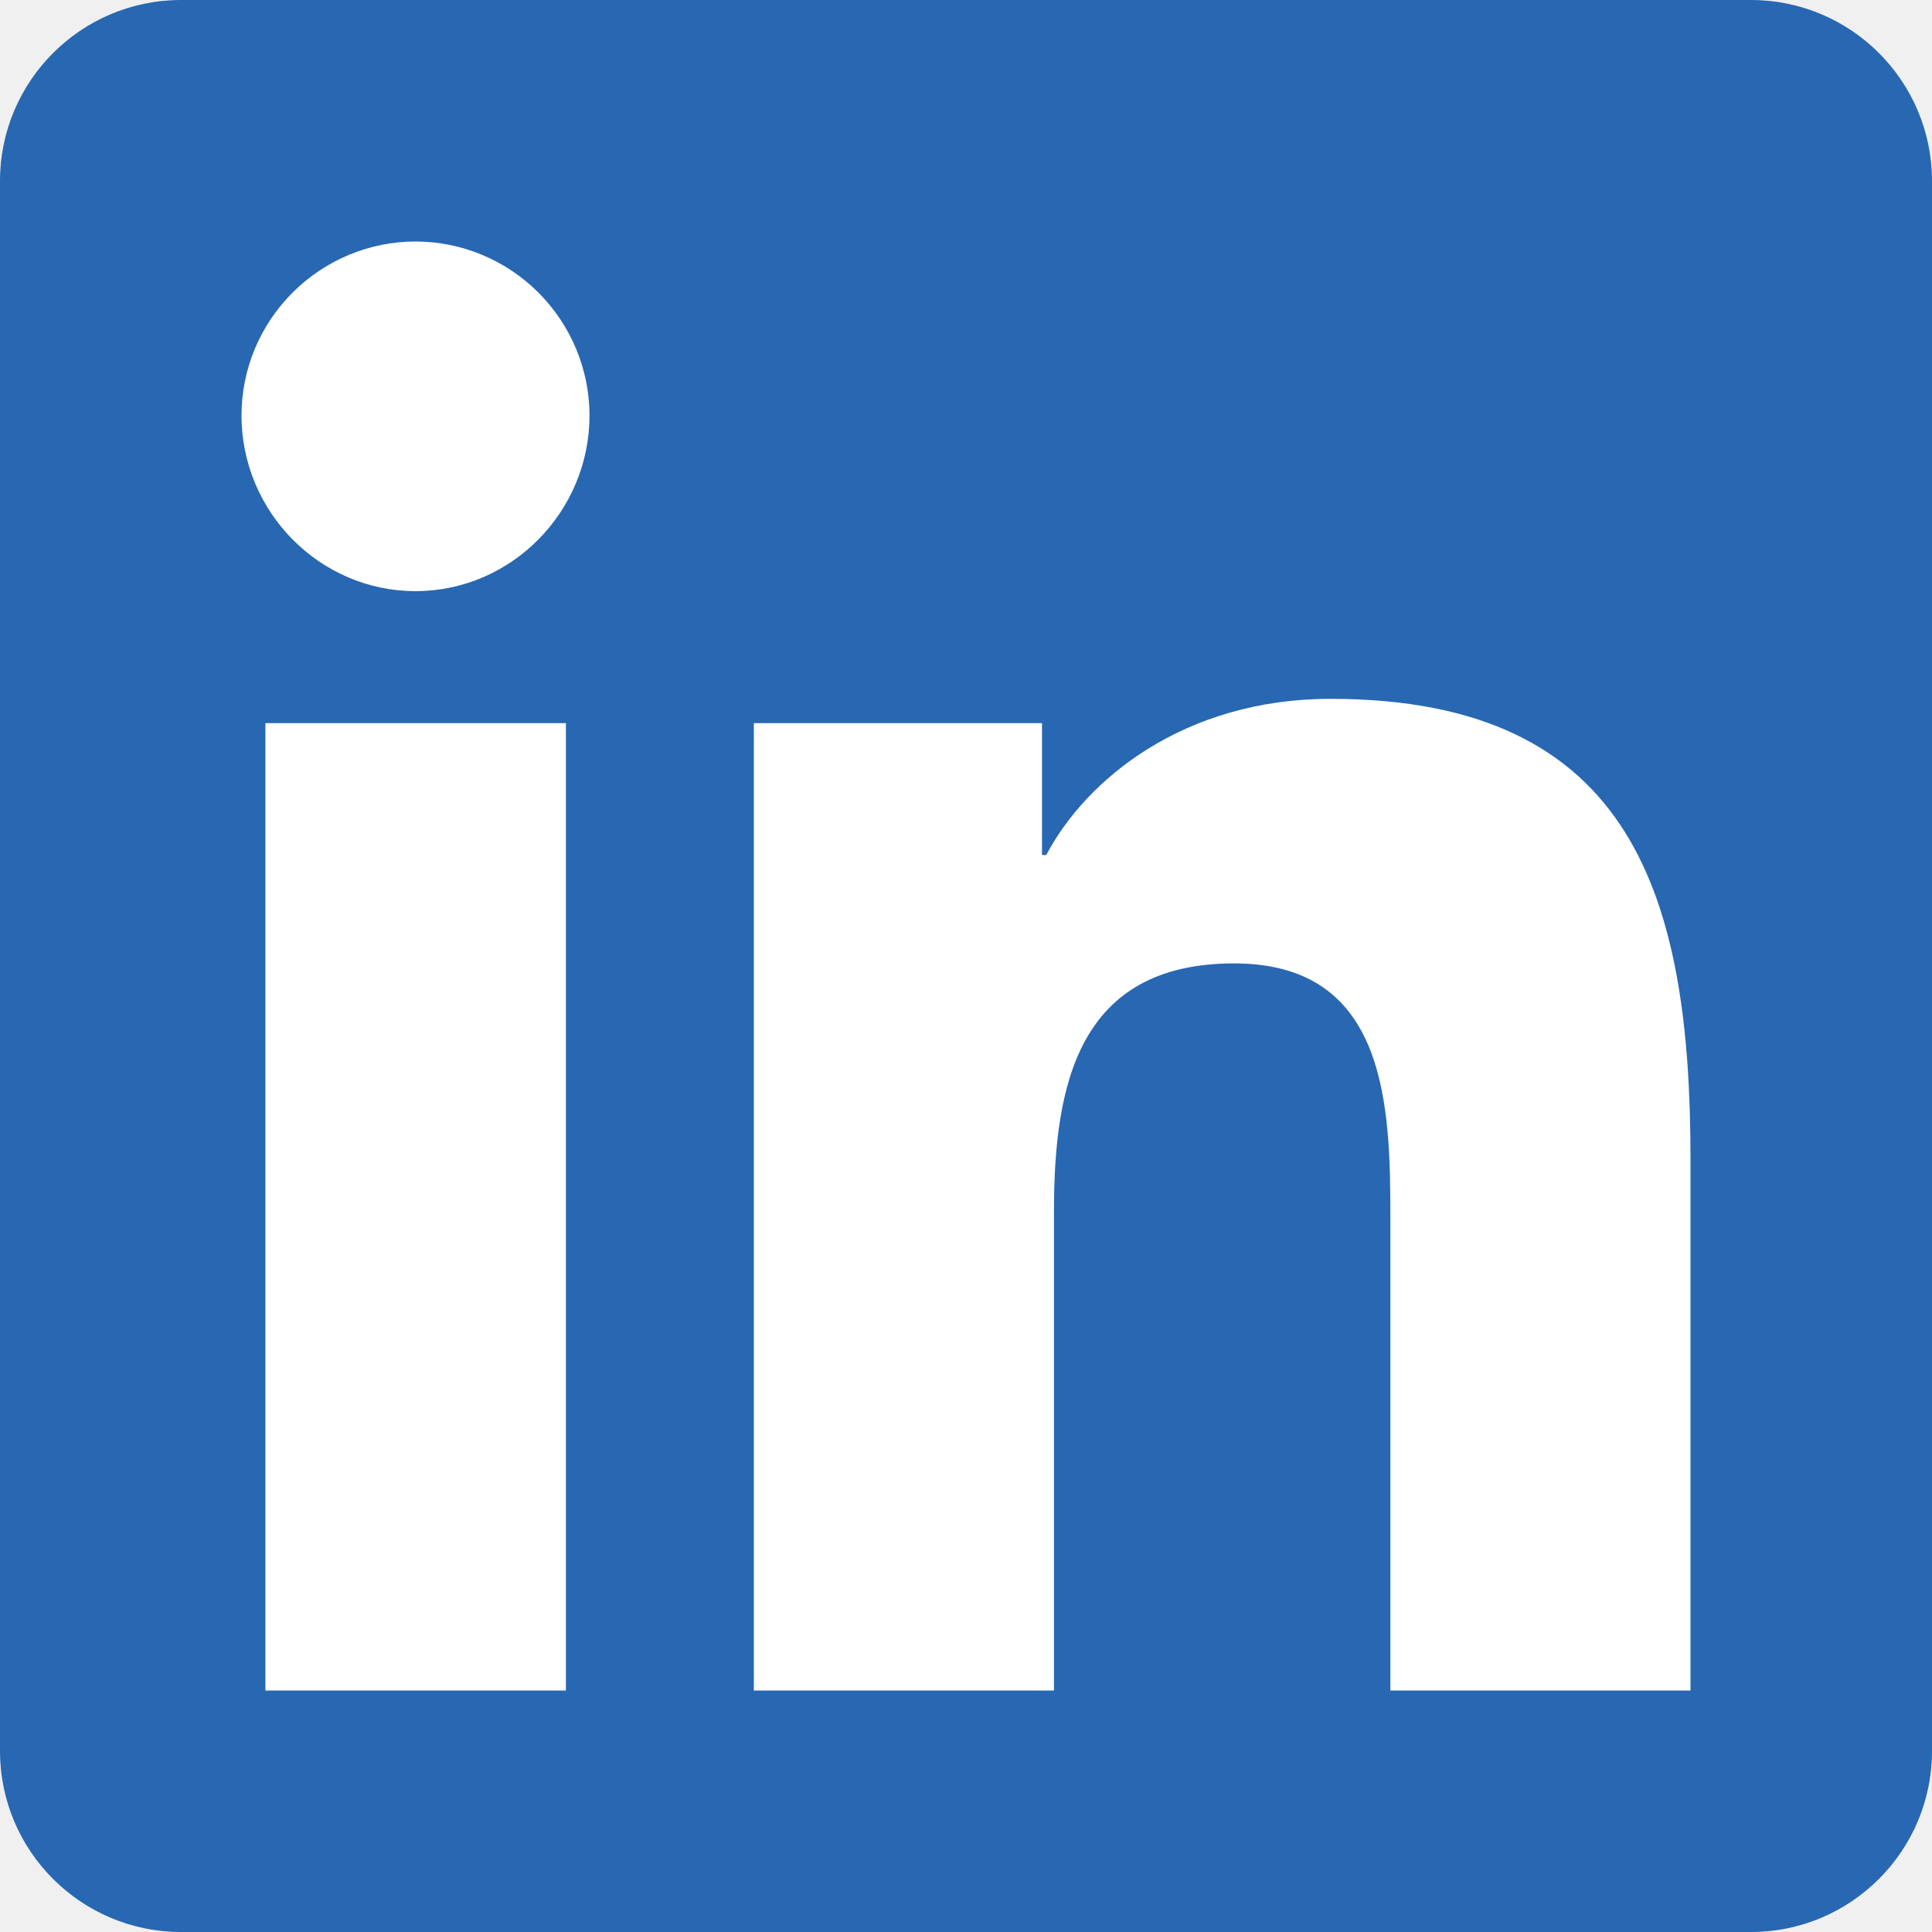
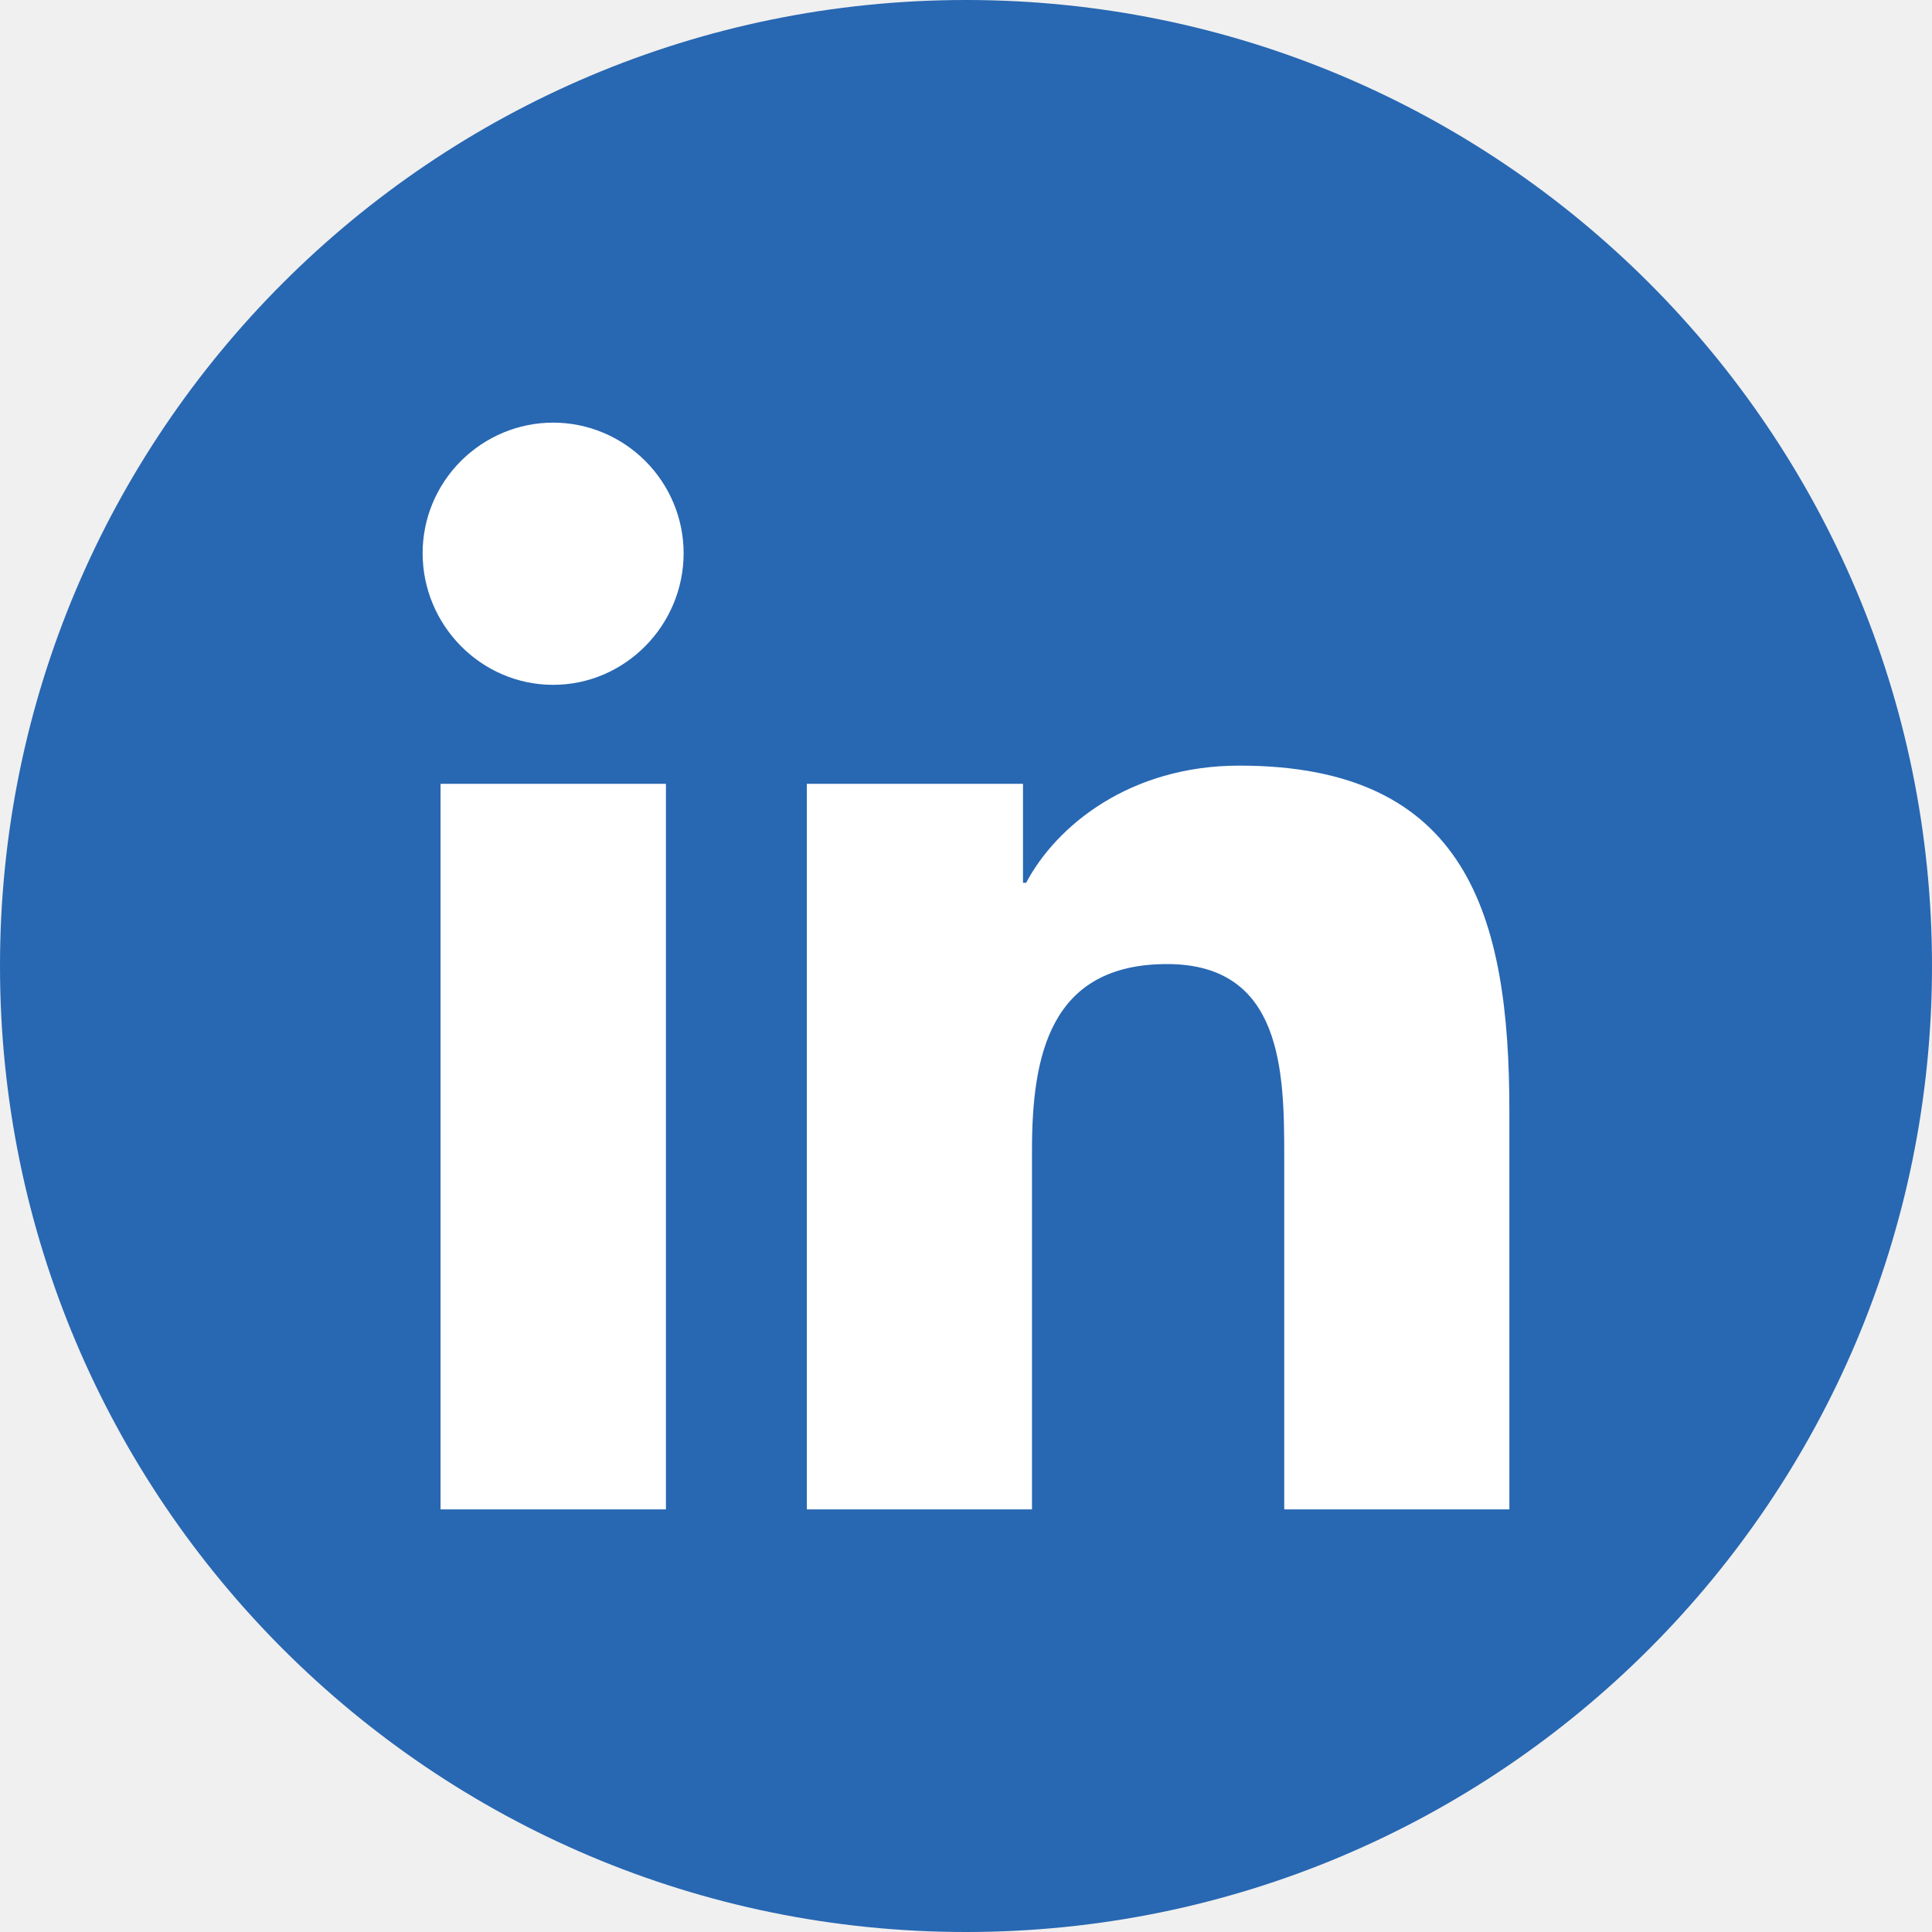
<svg xmlns="http://www.w3.org/2000/svg" width="32" height="32" viewBox="0 0 32 32" fill="none">
-   <rect width="32" height="32" rx="3" fill="#2867B2" />
-   <path d="M9.373 28H4.396V11.977H9.373V28ZM6.882 9.791C5.291 9.791 4 8.473 4 6.882C4 6.116 4.305 5.388 4.846 4.846C5.388 4.305 6.121 4 6.882 4C7.643 4 8.377 4.305 8.918 4.846C9.459 5.388 9.764 6.121 9.764 6.882C9.764 8.473 8.473 9.791 6.882 9.791ZM27.995 28H23.029V20.2C23.029 18.341 22.991 15.957 20.441 15.957C17.854 15.957 17.457 17.977 17.457 20.066V28H12.486V11.977H17.259V14.162H17.329C17.993 12.904 19.616 11.575 22.038 11.575C27.073 11.575 28 14.891 28 19.198V28H27.995Z" fill="white" />
+   <rect width="32" height="32" rx="16" fill="#2867B2" />
+   <path d="M11.03 25H7.297V12.983H11.03V25ZM9.162 11.343C7.968 11.343 7 10.355 7 9.162C7 8.587 7.229 8.041 7.635 7.635C8.041 7.229 8.591 7 9.162 7C9.732 7 10.283 7.229 10.688 7.635C11.094 8.041 11.323 8.591 11.323 9.162C11.323 10.355 10.355 11.343 9.162 11.343ZM24.996 25H21.271V19.15C21.271 17.756 21.243 15.968 19.331 15.968C17.39 15.968 17.093 17.483 17.093 19.05V25H13.364V12.983H16.944V14.622H16.996C17.495 13.678 18.712 12.681 20.528 12.681C24.305 12.681 25 15.168 25 18.399V25H24.996Z" fill="white" />
</svg>
